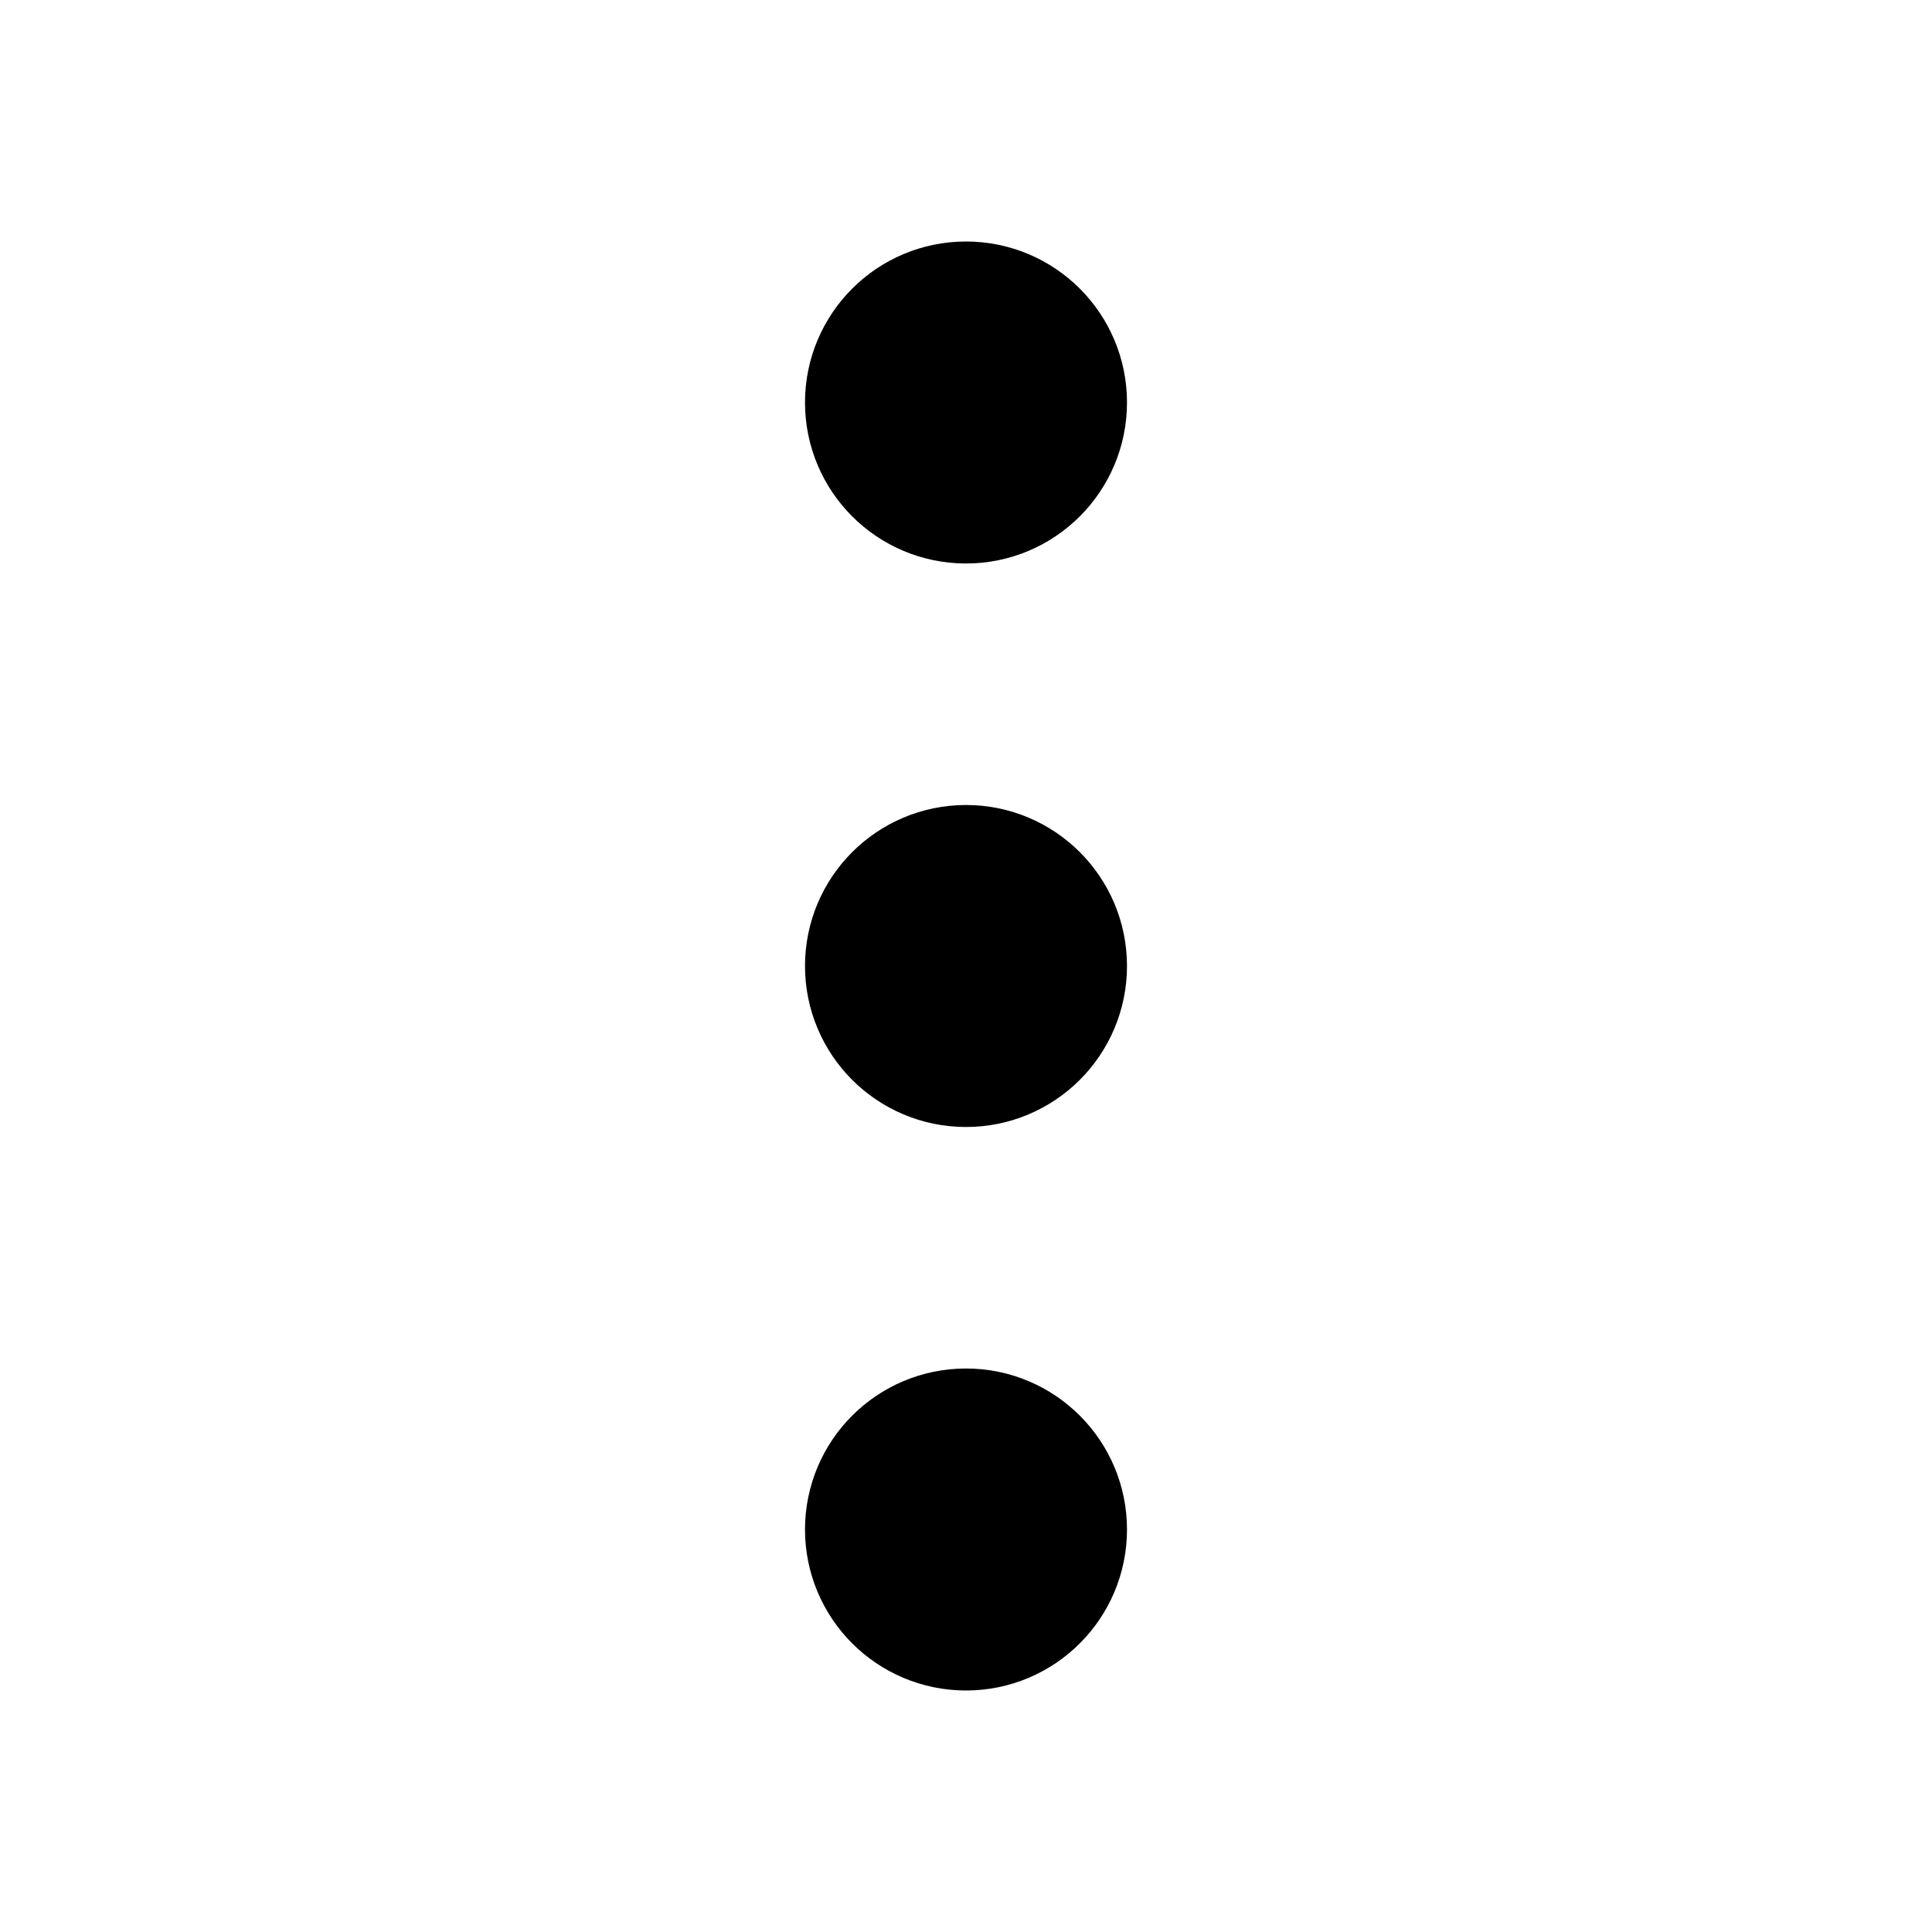
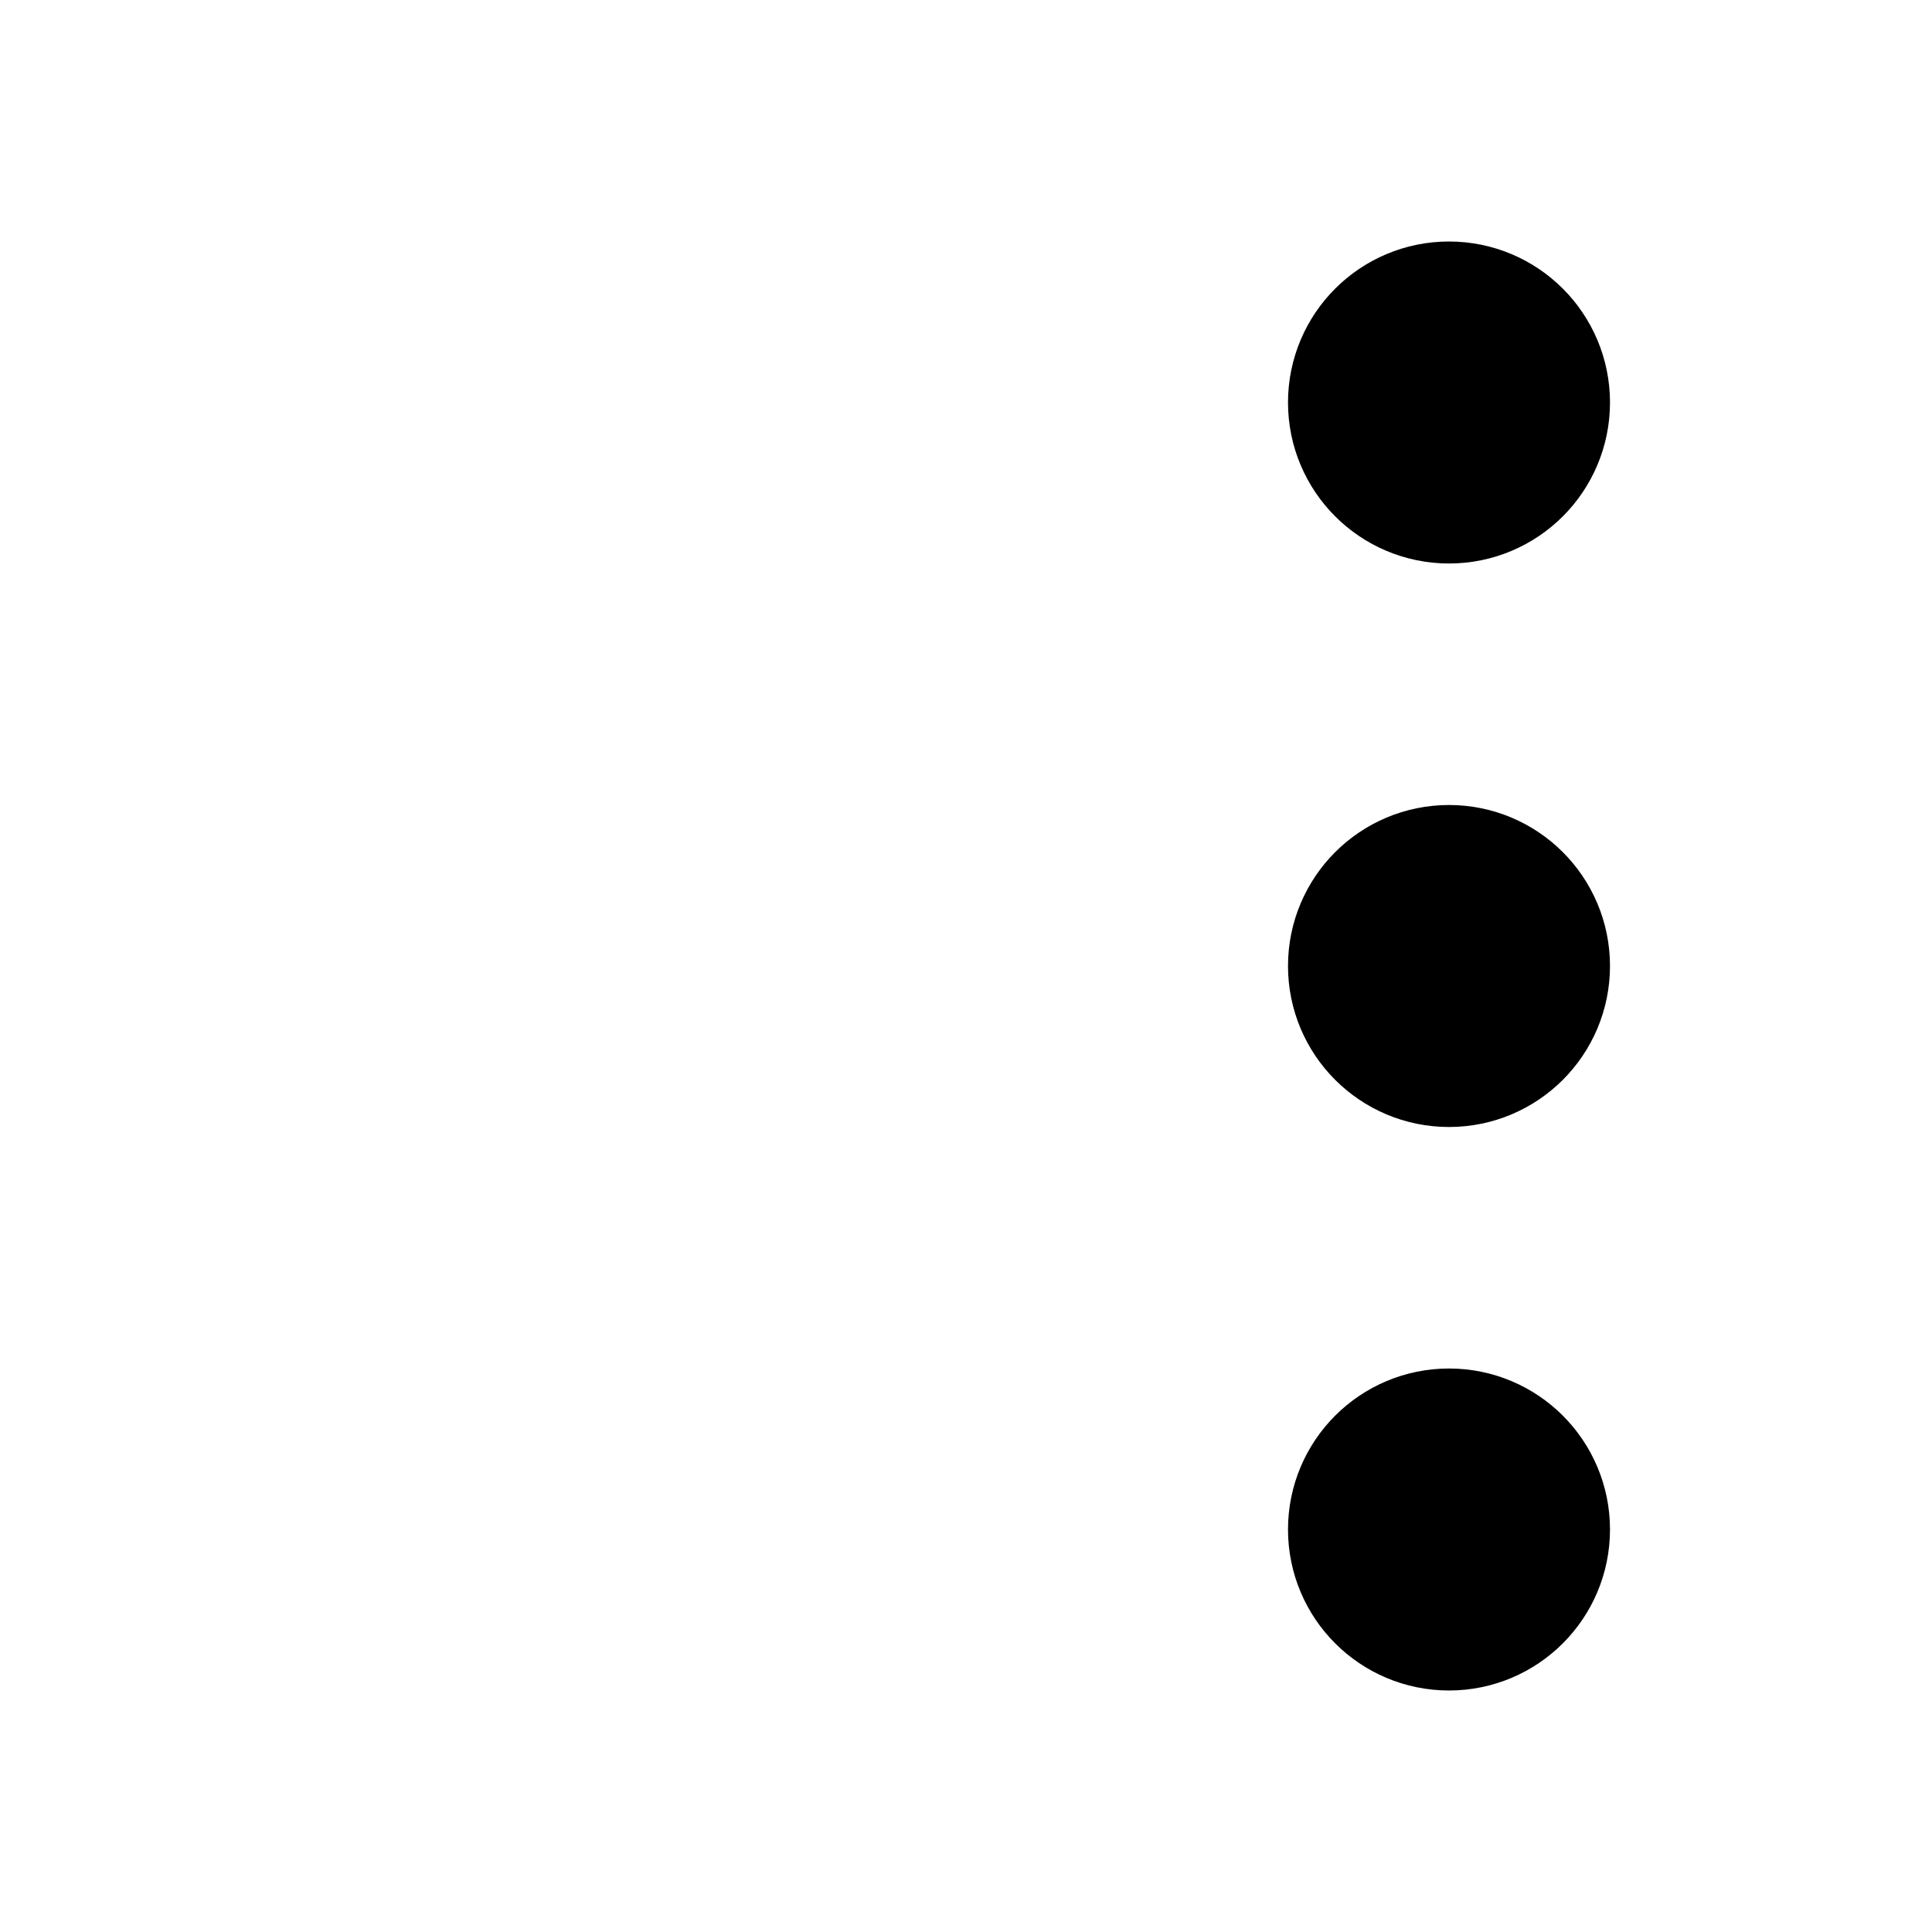
<svg xmlns="http://www.w3.org/2000/svg" width="24" height="24" viewBox="0 0 24 24" fill="none" stroke="currentColor" stroke-width="2" stroke-linecap="round" stroke-linejoin="round" class="feather feather-more-vertical">
-   <circle cx="12" cy="12" r="1" />
-   <circle cx="12" cy="5" r="1" />
-   <circle cx="12" cy="19" r="1" />
+   <circle cx="18" cy="12" r="1" />
+   <circle cx="18" cy="5" r="1" />
+   <circle cx="18" cy="19" r="1" />
</svg>
